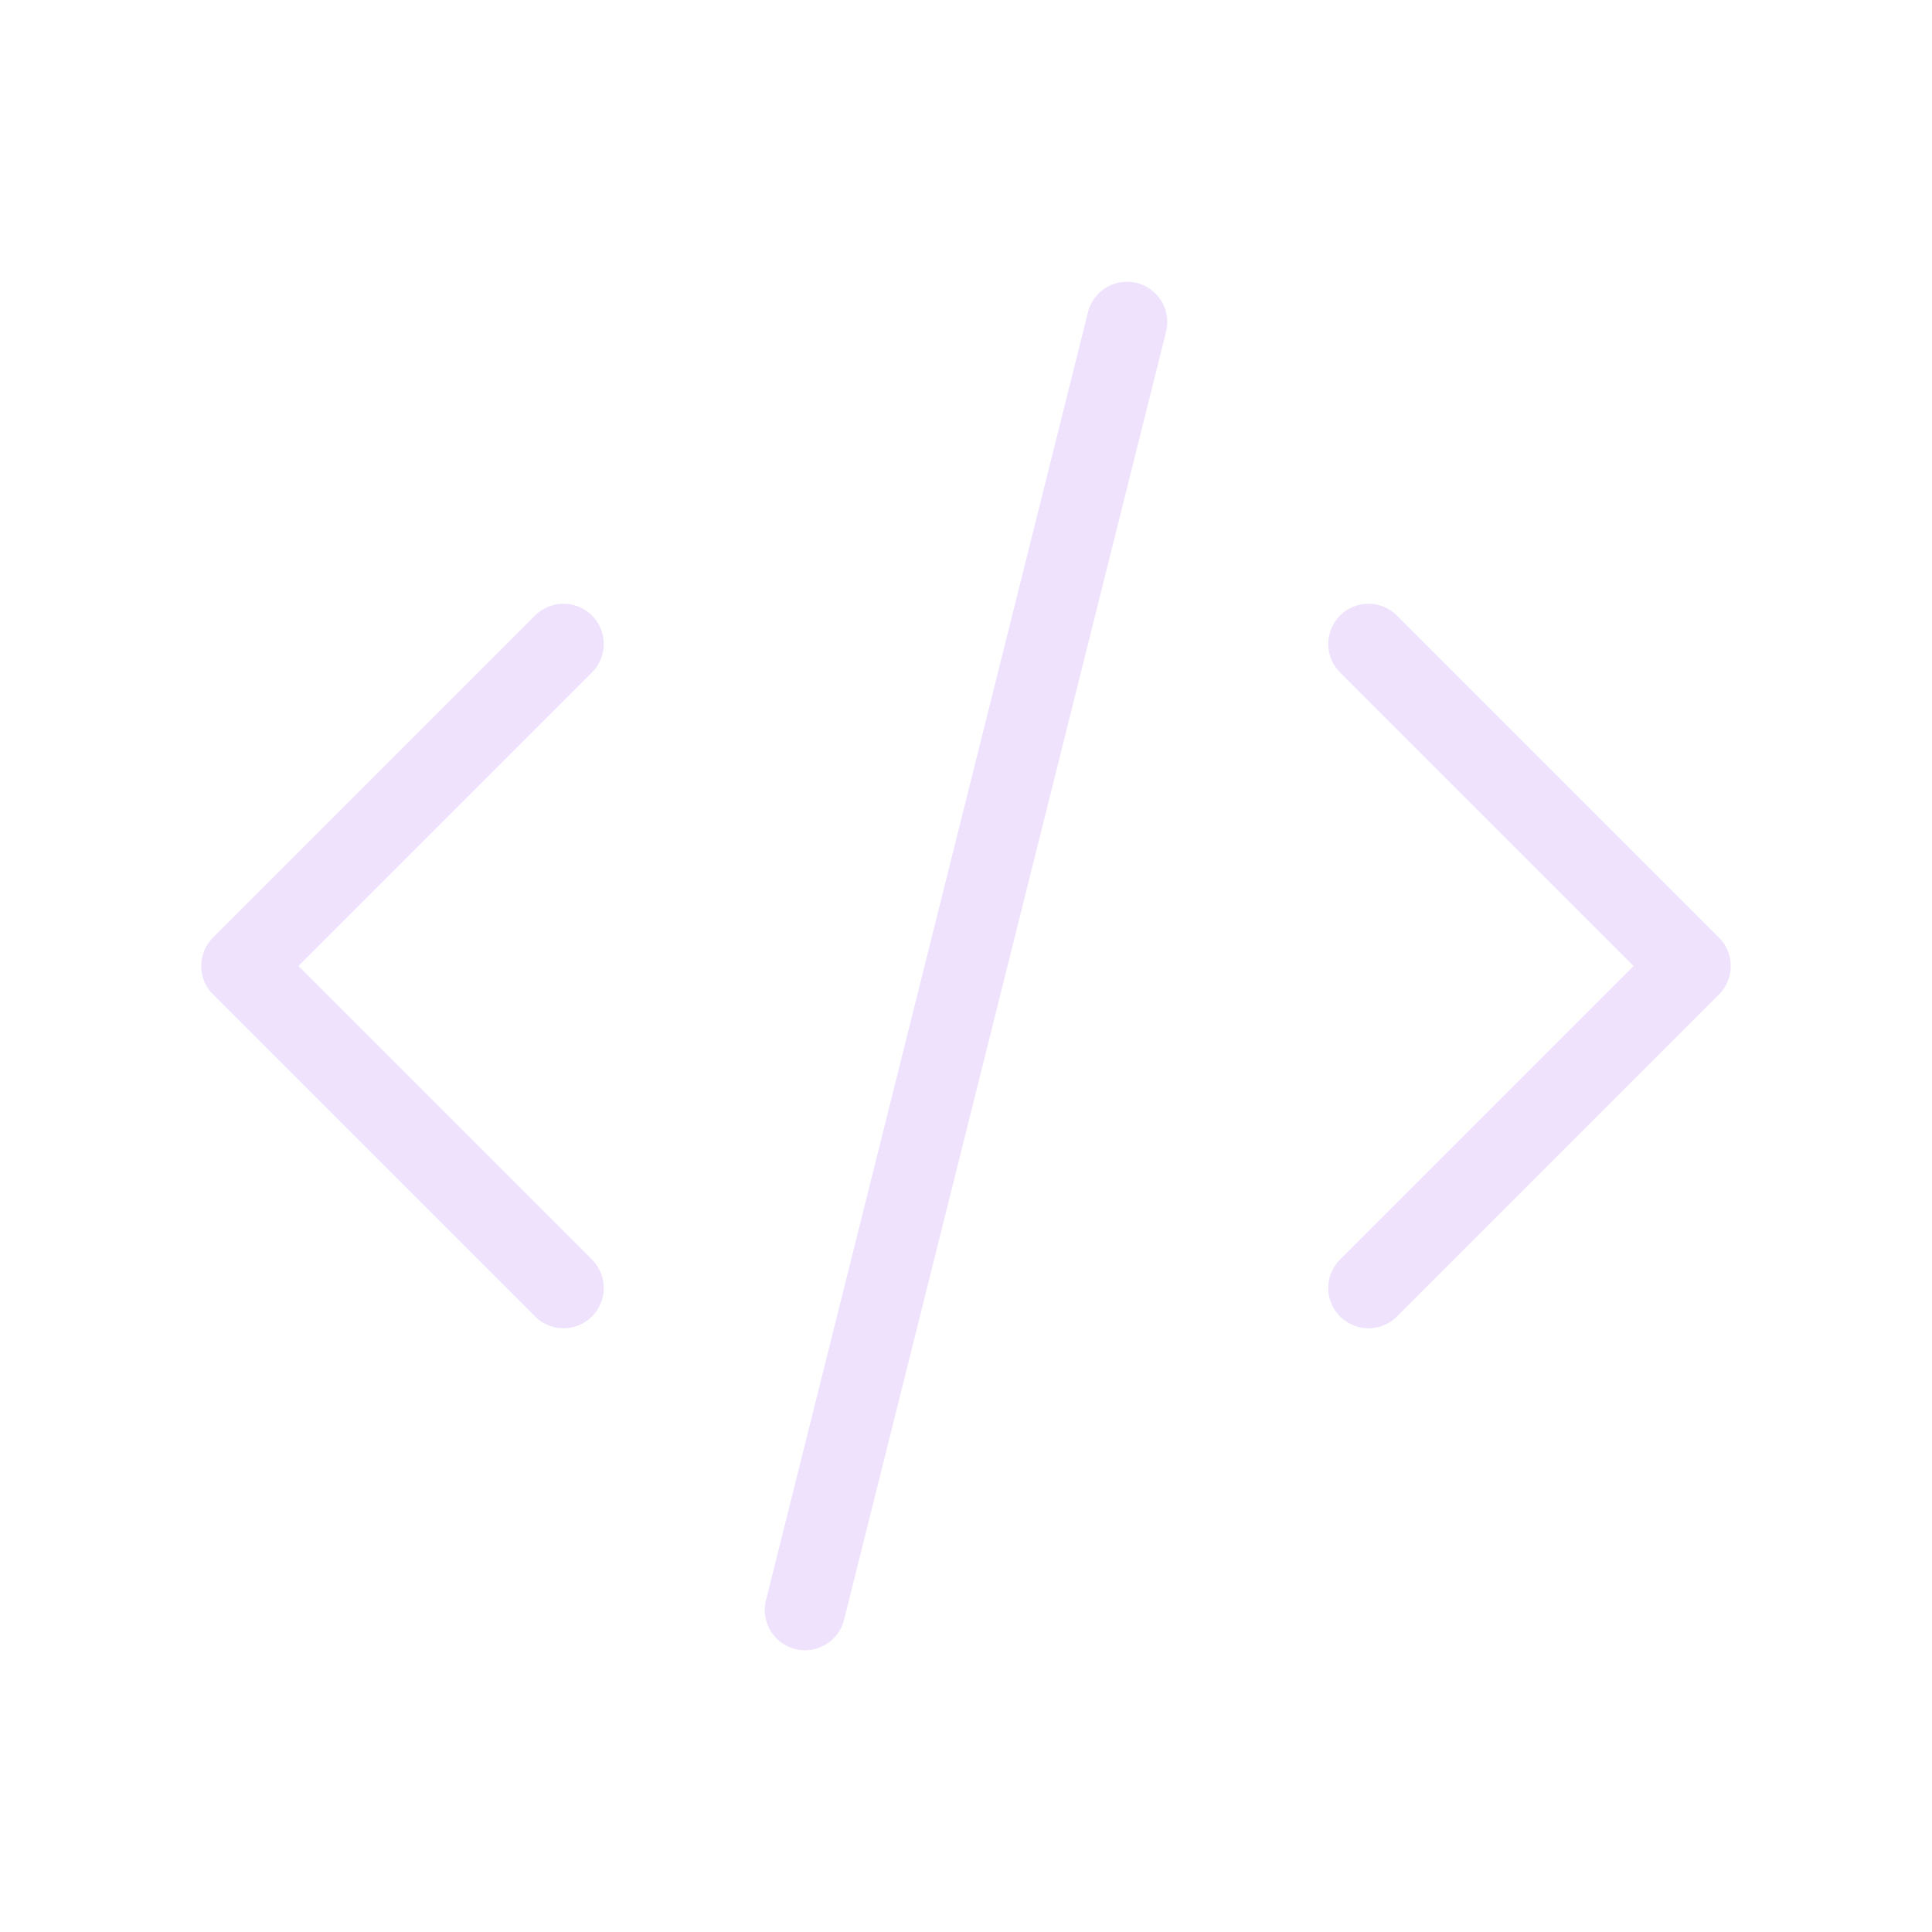
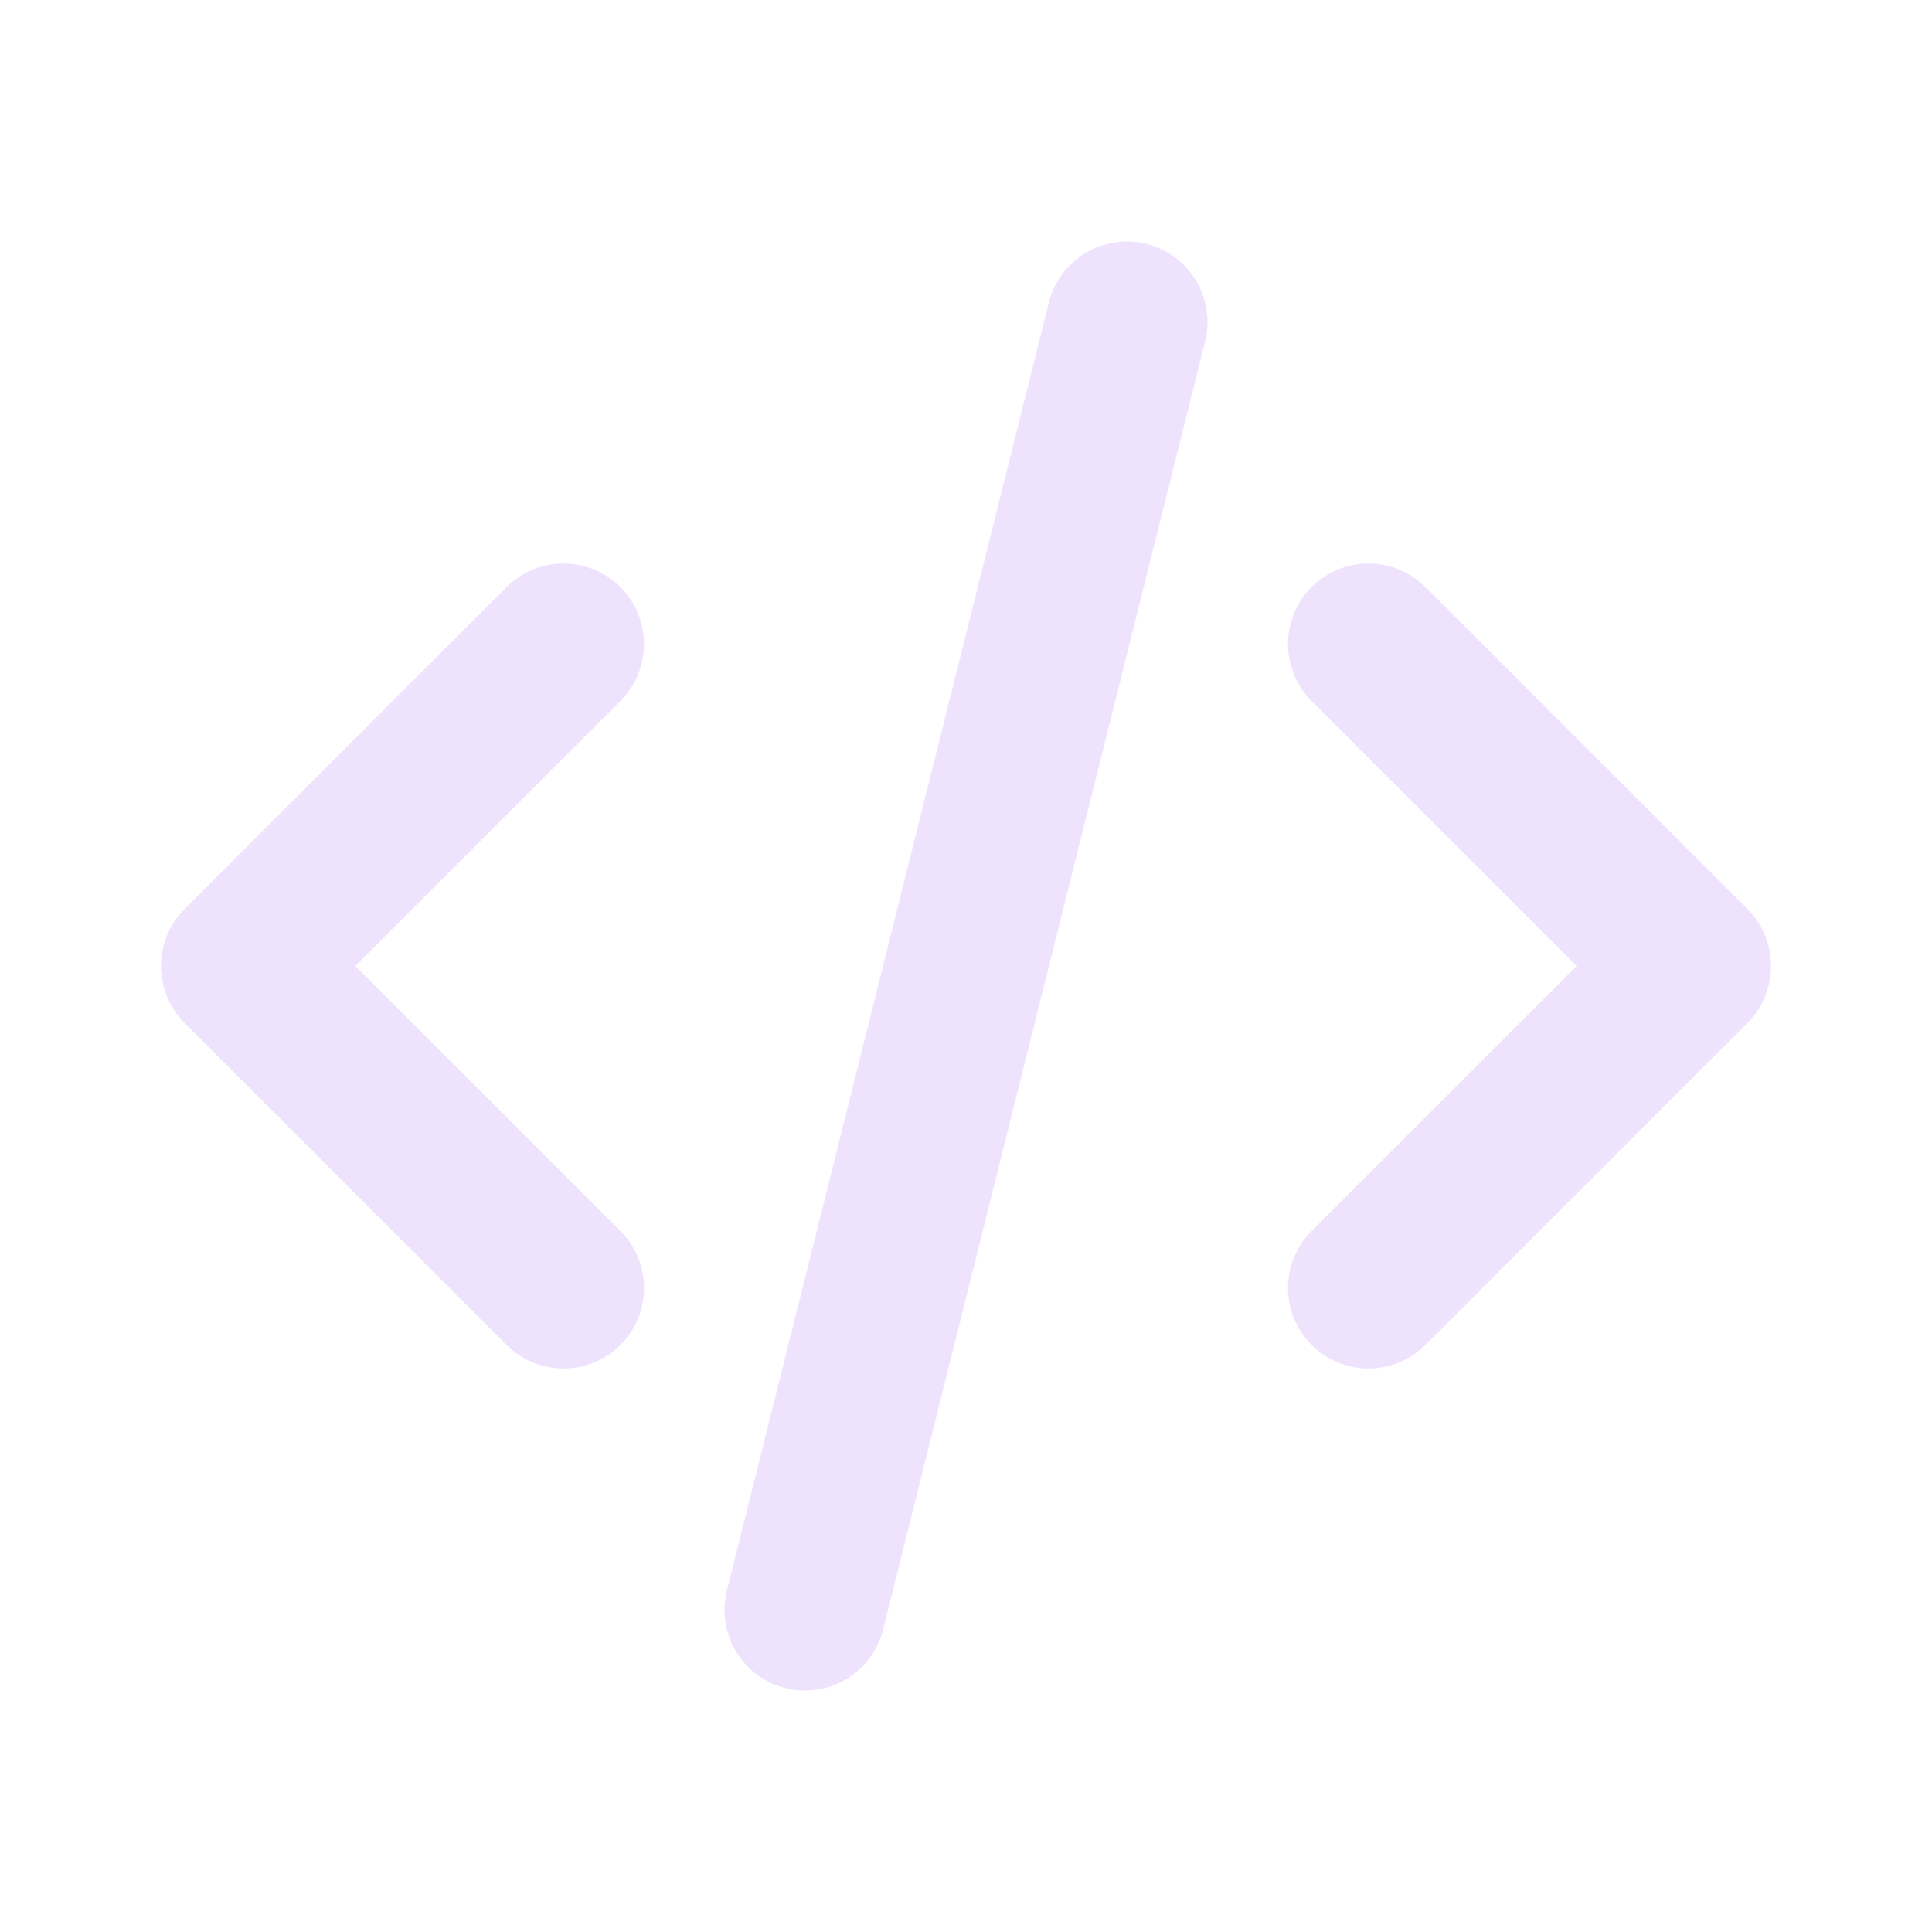
- <svg xmlns="http://www.w3.org/2000/svg" width="256" height="256" viewBox="0 0 24 24" fill="none" stroke="#eee2fd" stroke-width="1" stroke-linecap="round" stroke-linejoin="round">
+ <svg xmlns="http://www.w3.org/2000/svg" width="256" height="256" viewBox="0 0 24 24" fill="none" stroke="#eee2fd" stroke-width="2" stroke-linecap="round" stroke-linejoin="round">
  <path d="M7 8l-4 4l4 4" />
  <path d="M17 8l4 4l-4 4" />
  <path d="M14 4l-4 16" />
</svg>
